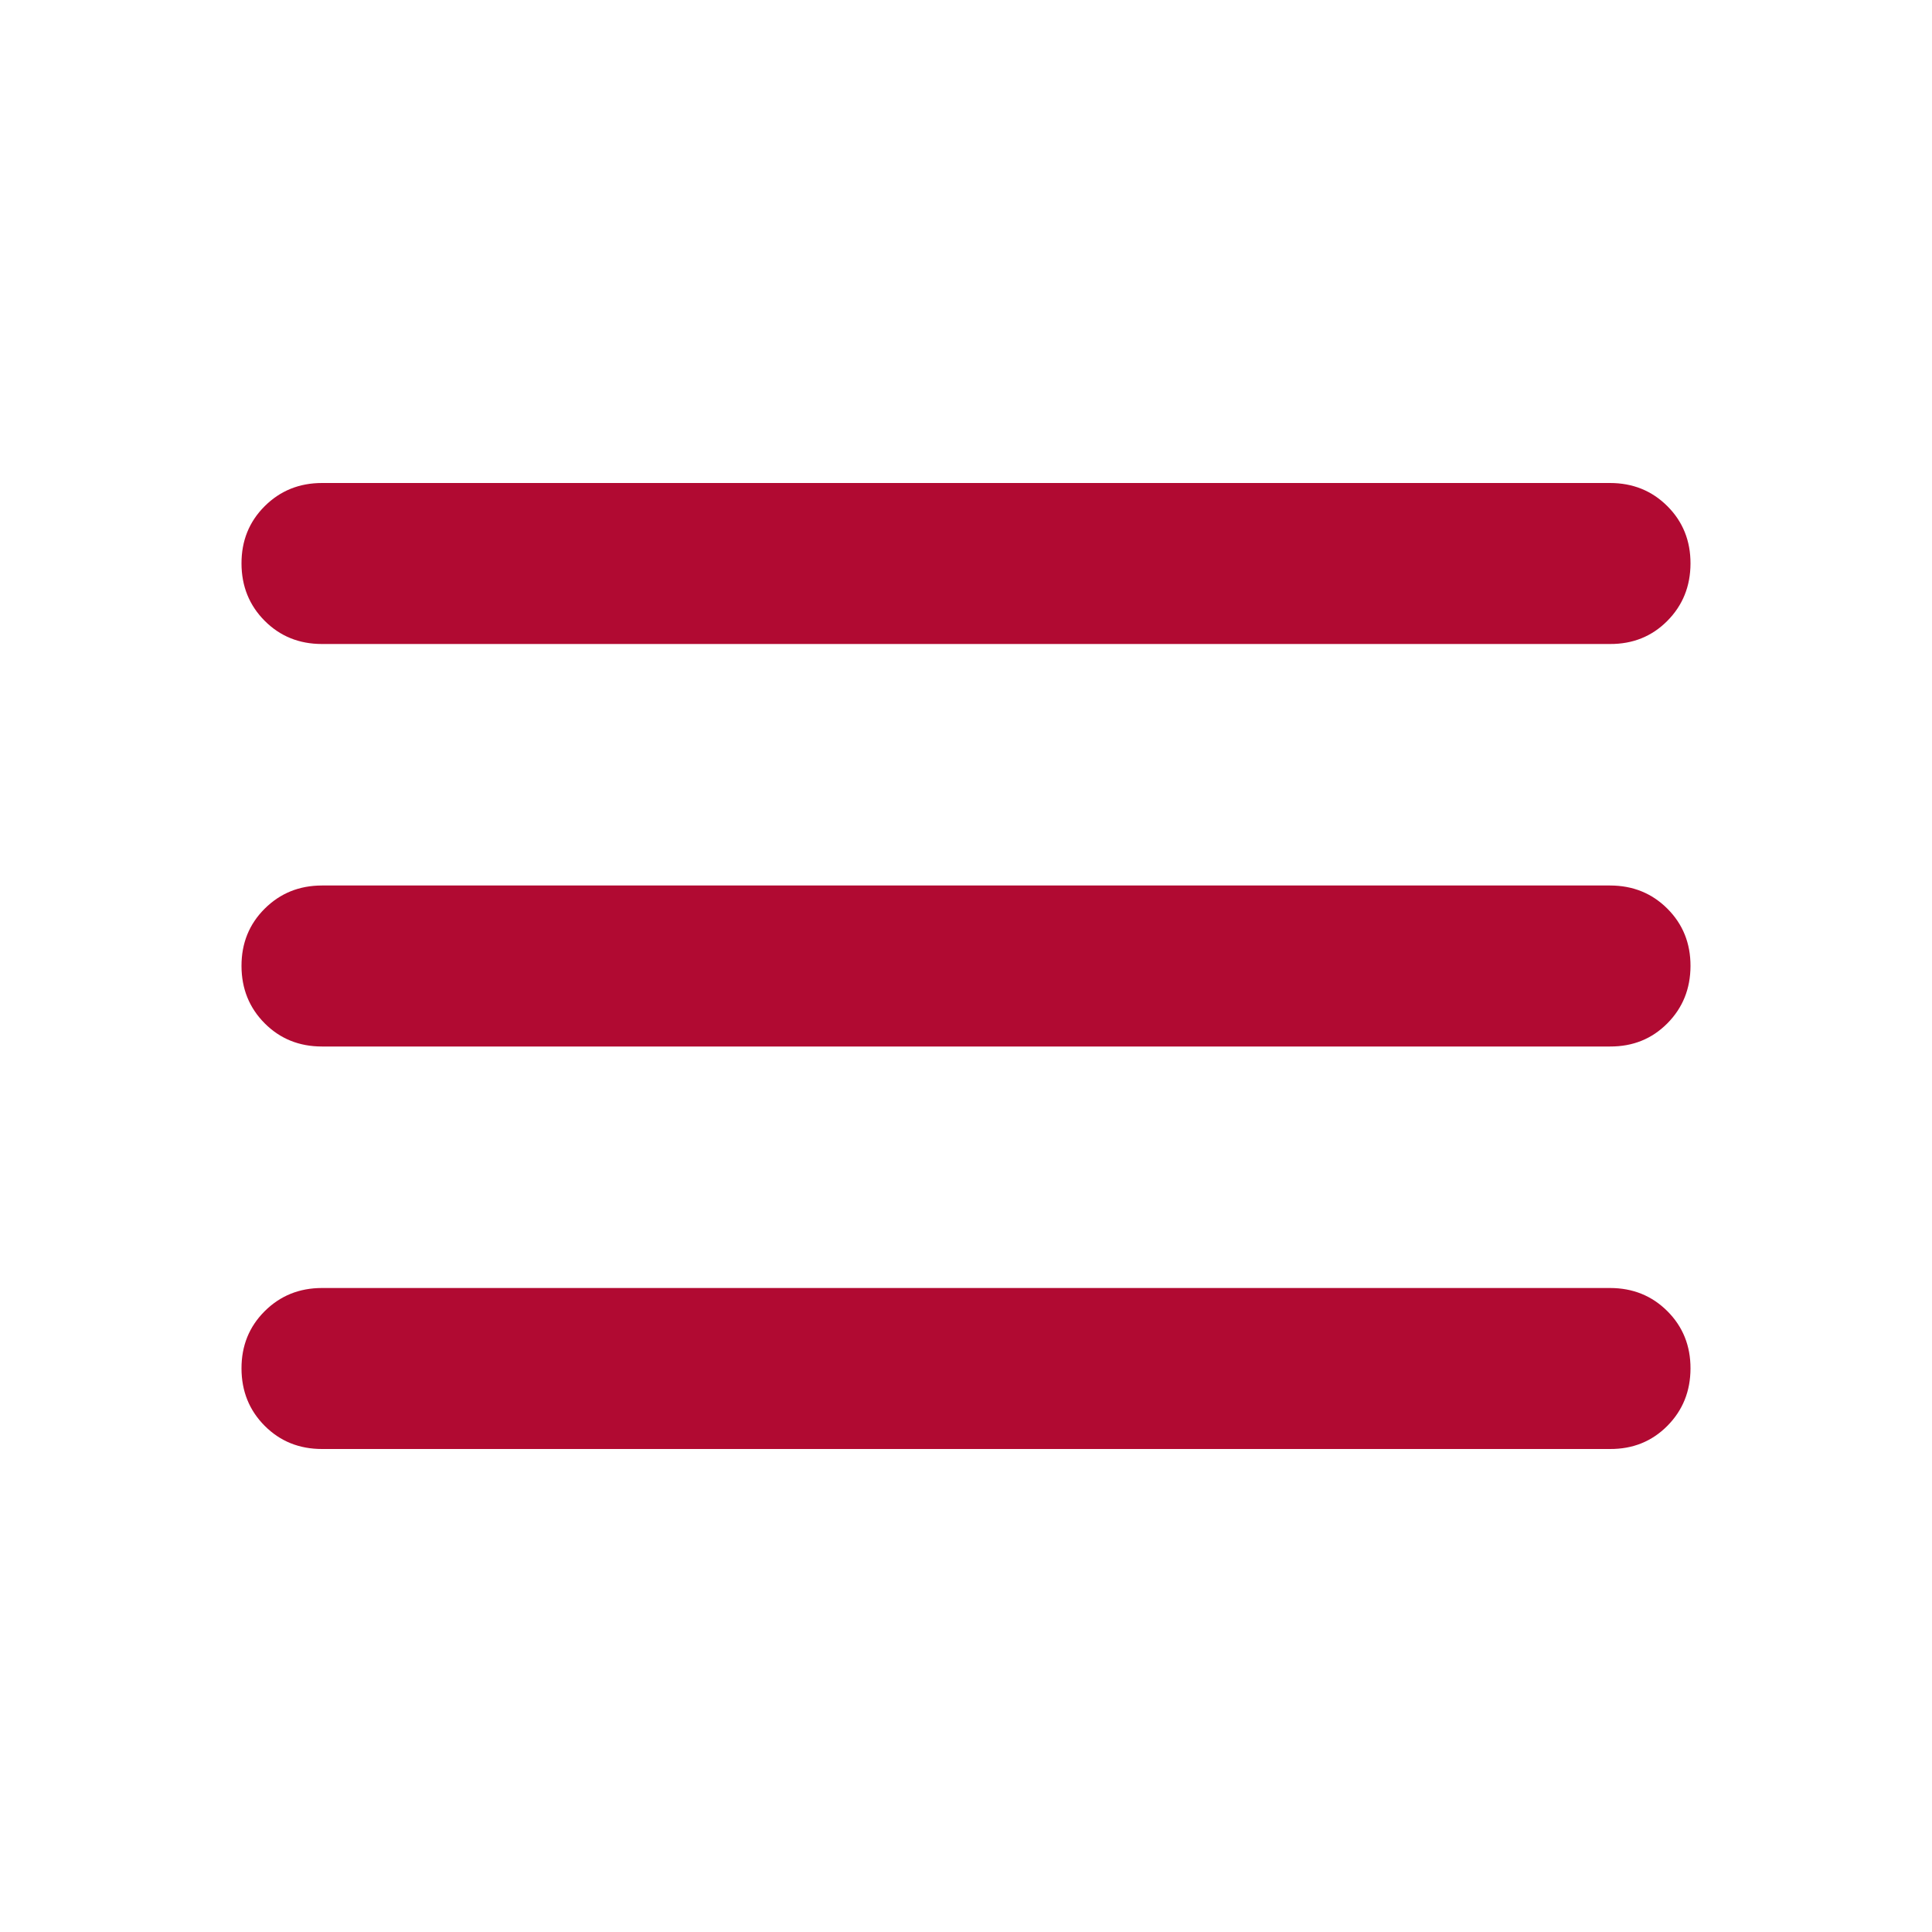
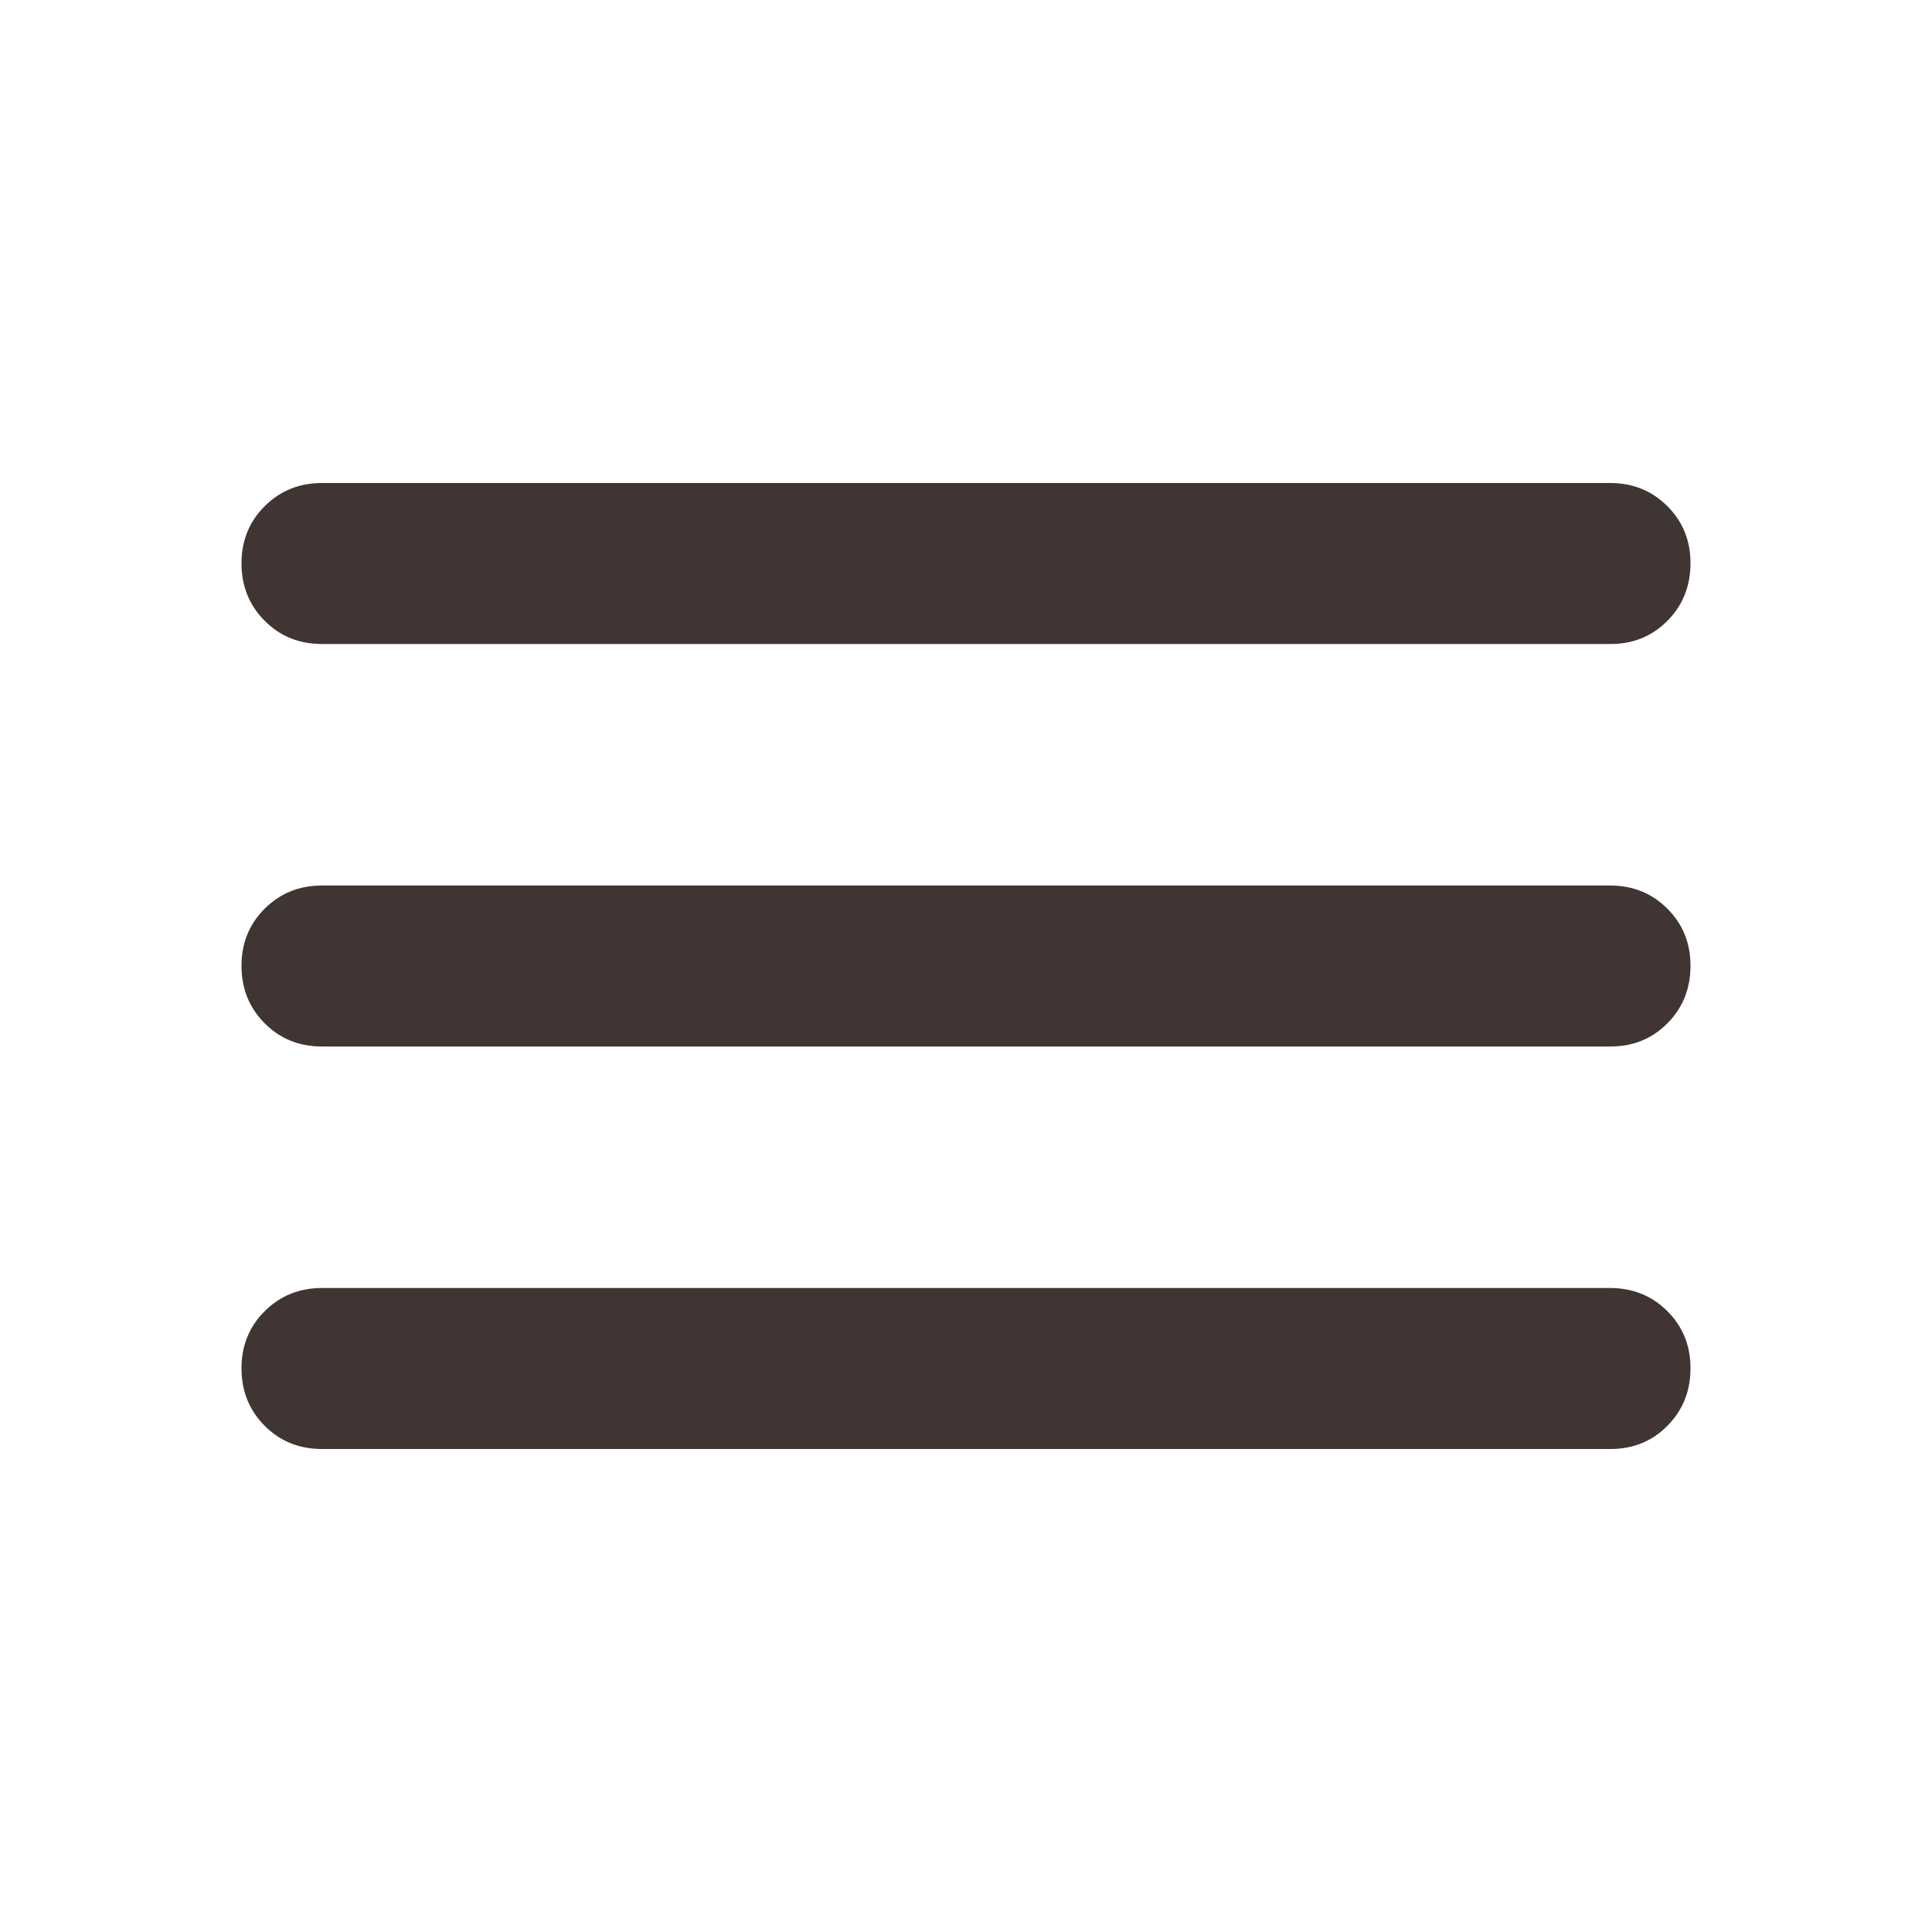
<svg xmlns="http://www.w3.org/2000/svg" width="24" height="24" viewBox="0 0 24 24">
-   <path fill="#B10A32" d="M4 18q-.425 0-.712-.288T3 17t.288-.712T4 16h16q.425 0 .713.288T21 17t-.288.713T20 18zm0-5q-.425 0-.712-.288T3 12t.288-.712T4 11h16q.425 0 .713.288T21 12t-.288.713T20 13zm0-5q-.425 0-.712-.288T3 7t.288-.712T4 6h16q.425 0 .713.288T21 7t-.288.713T20 8z" />
+   <path fill="#403532" d="M4 18q-.425 0-.712-.288T3 17t.288-.712T4 16h16q.425 0 .713.288T21 17t-.288.713T20 18zm0-5q-.425 0-.712-.288T3 12t.288-.712T4 11h16q.425 0 .713.288T21 12t-.288.713T20 13zm0-5q-.425 0-.712-.288T3 7t.288-.712T4 6h16q.425 0 .713.288T21 7t-.288.713T20 8z" />
</svg>
